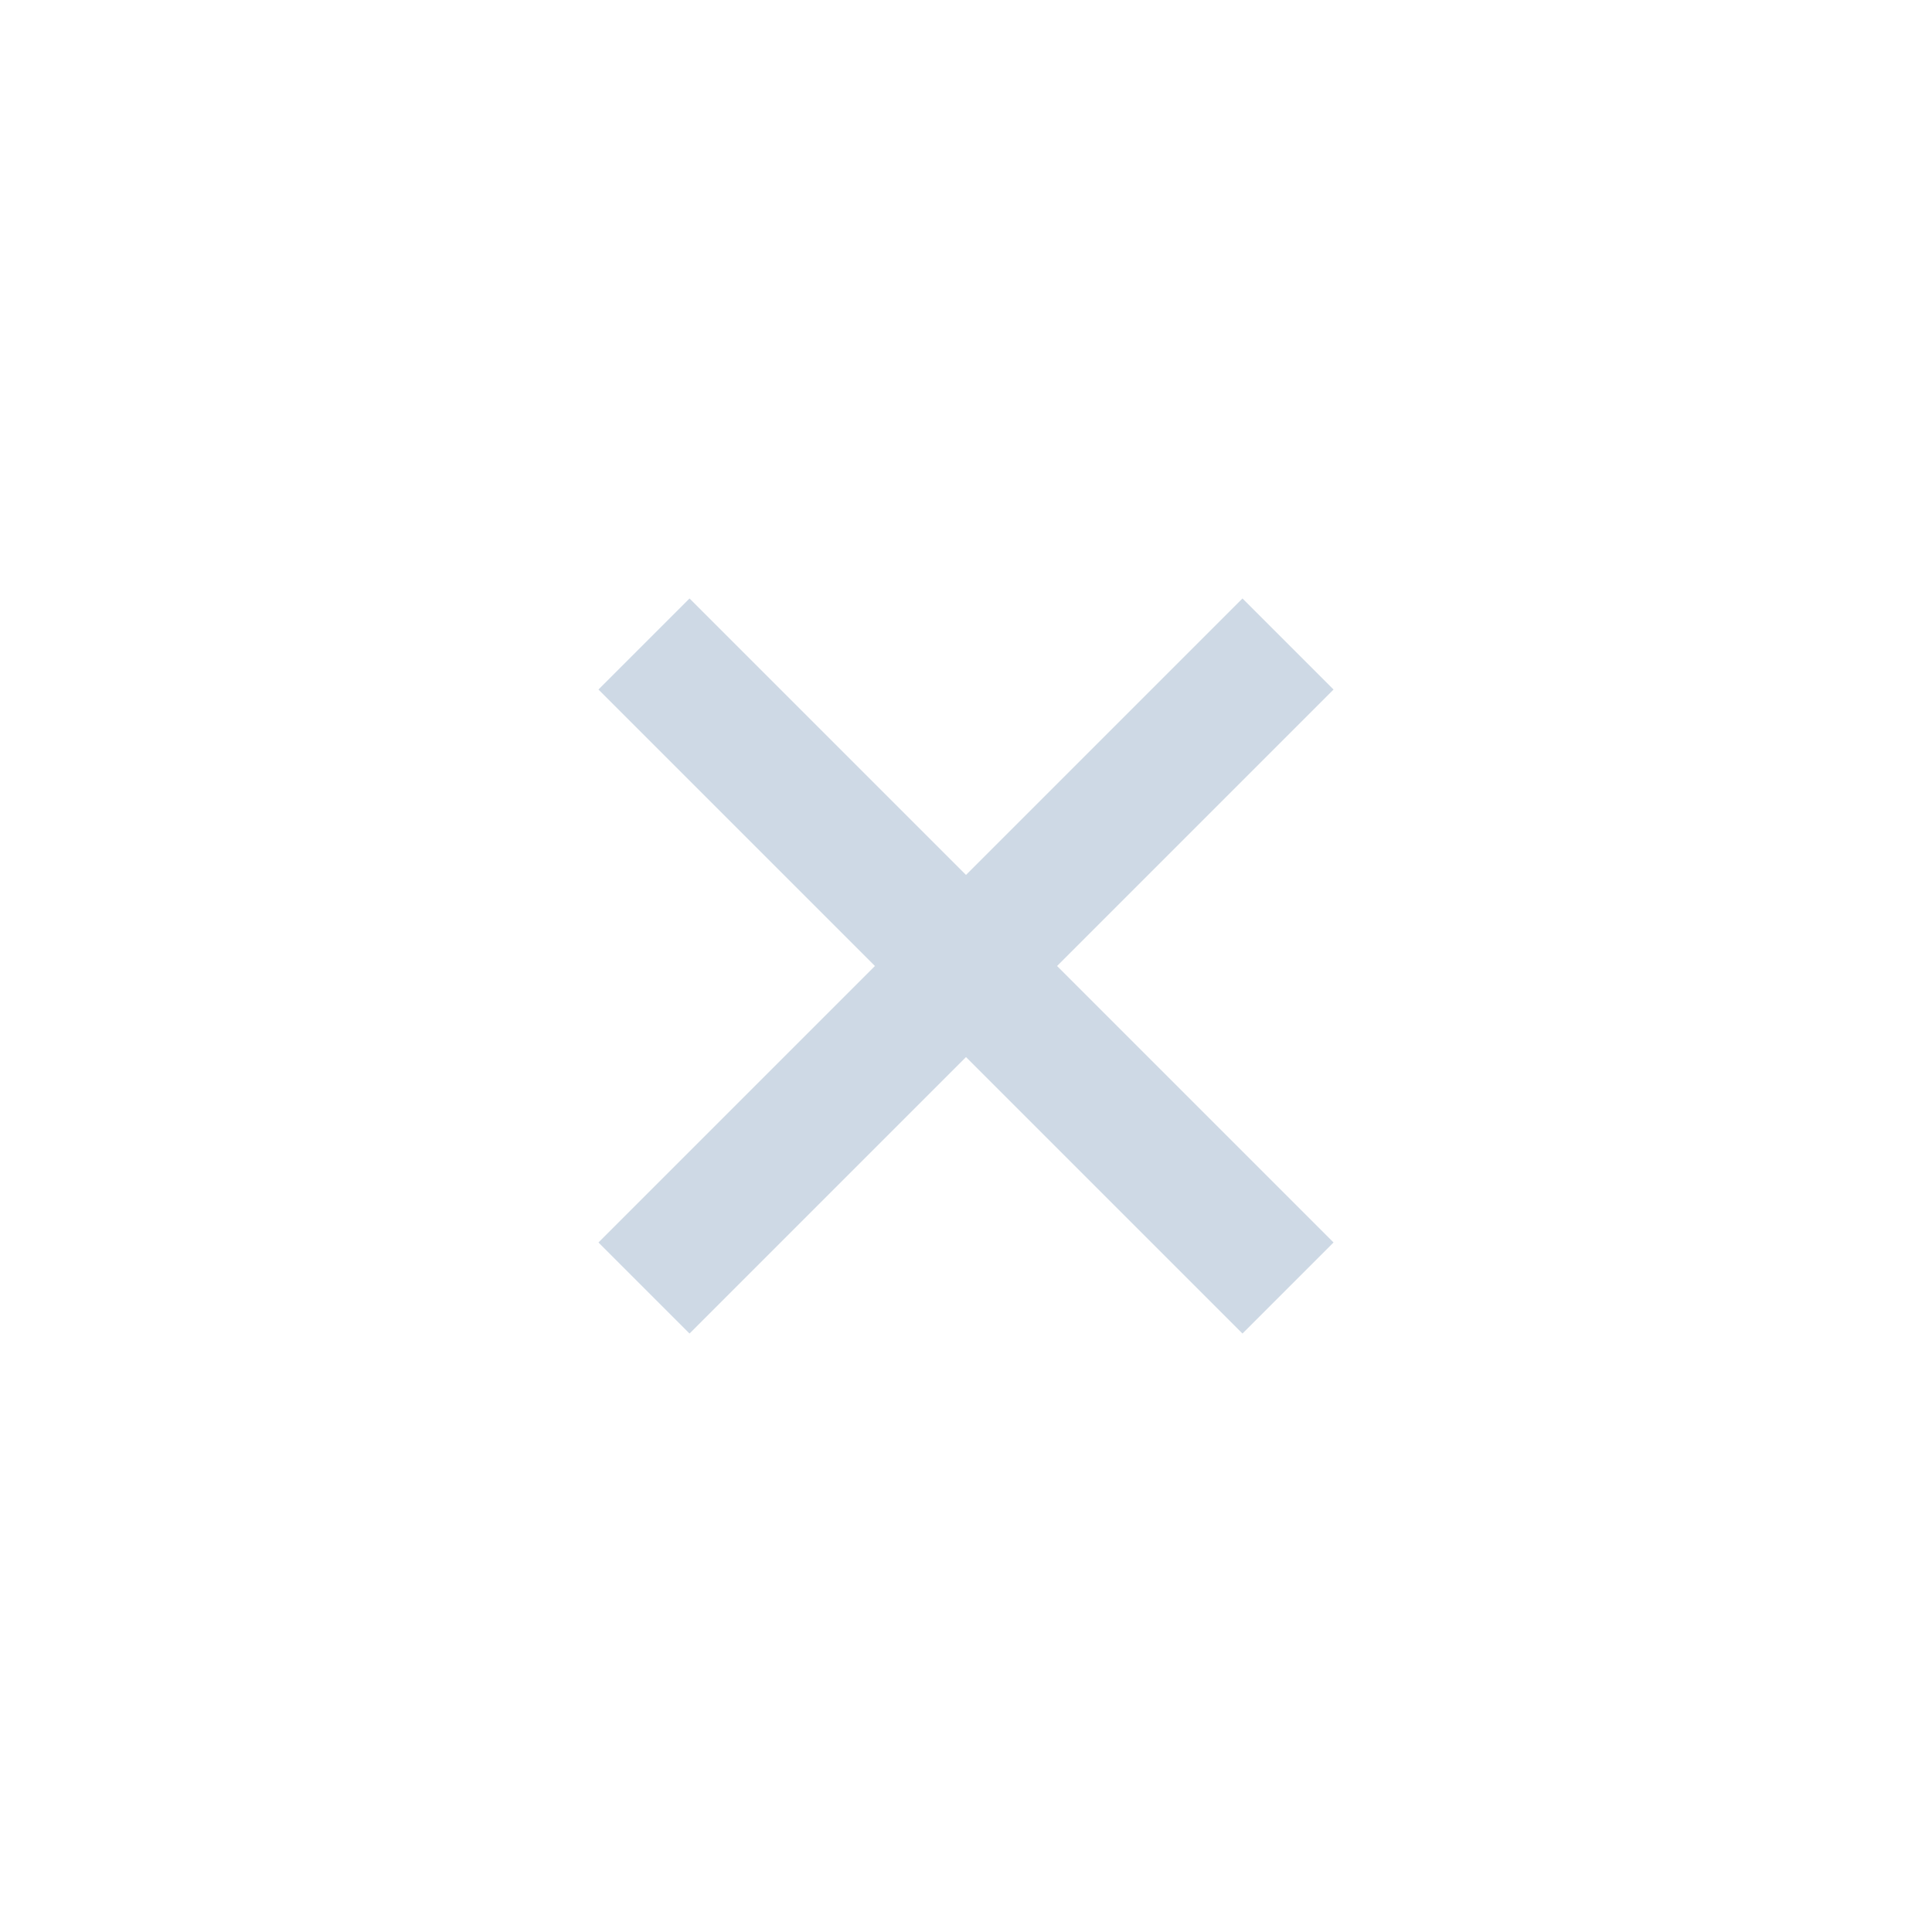
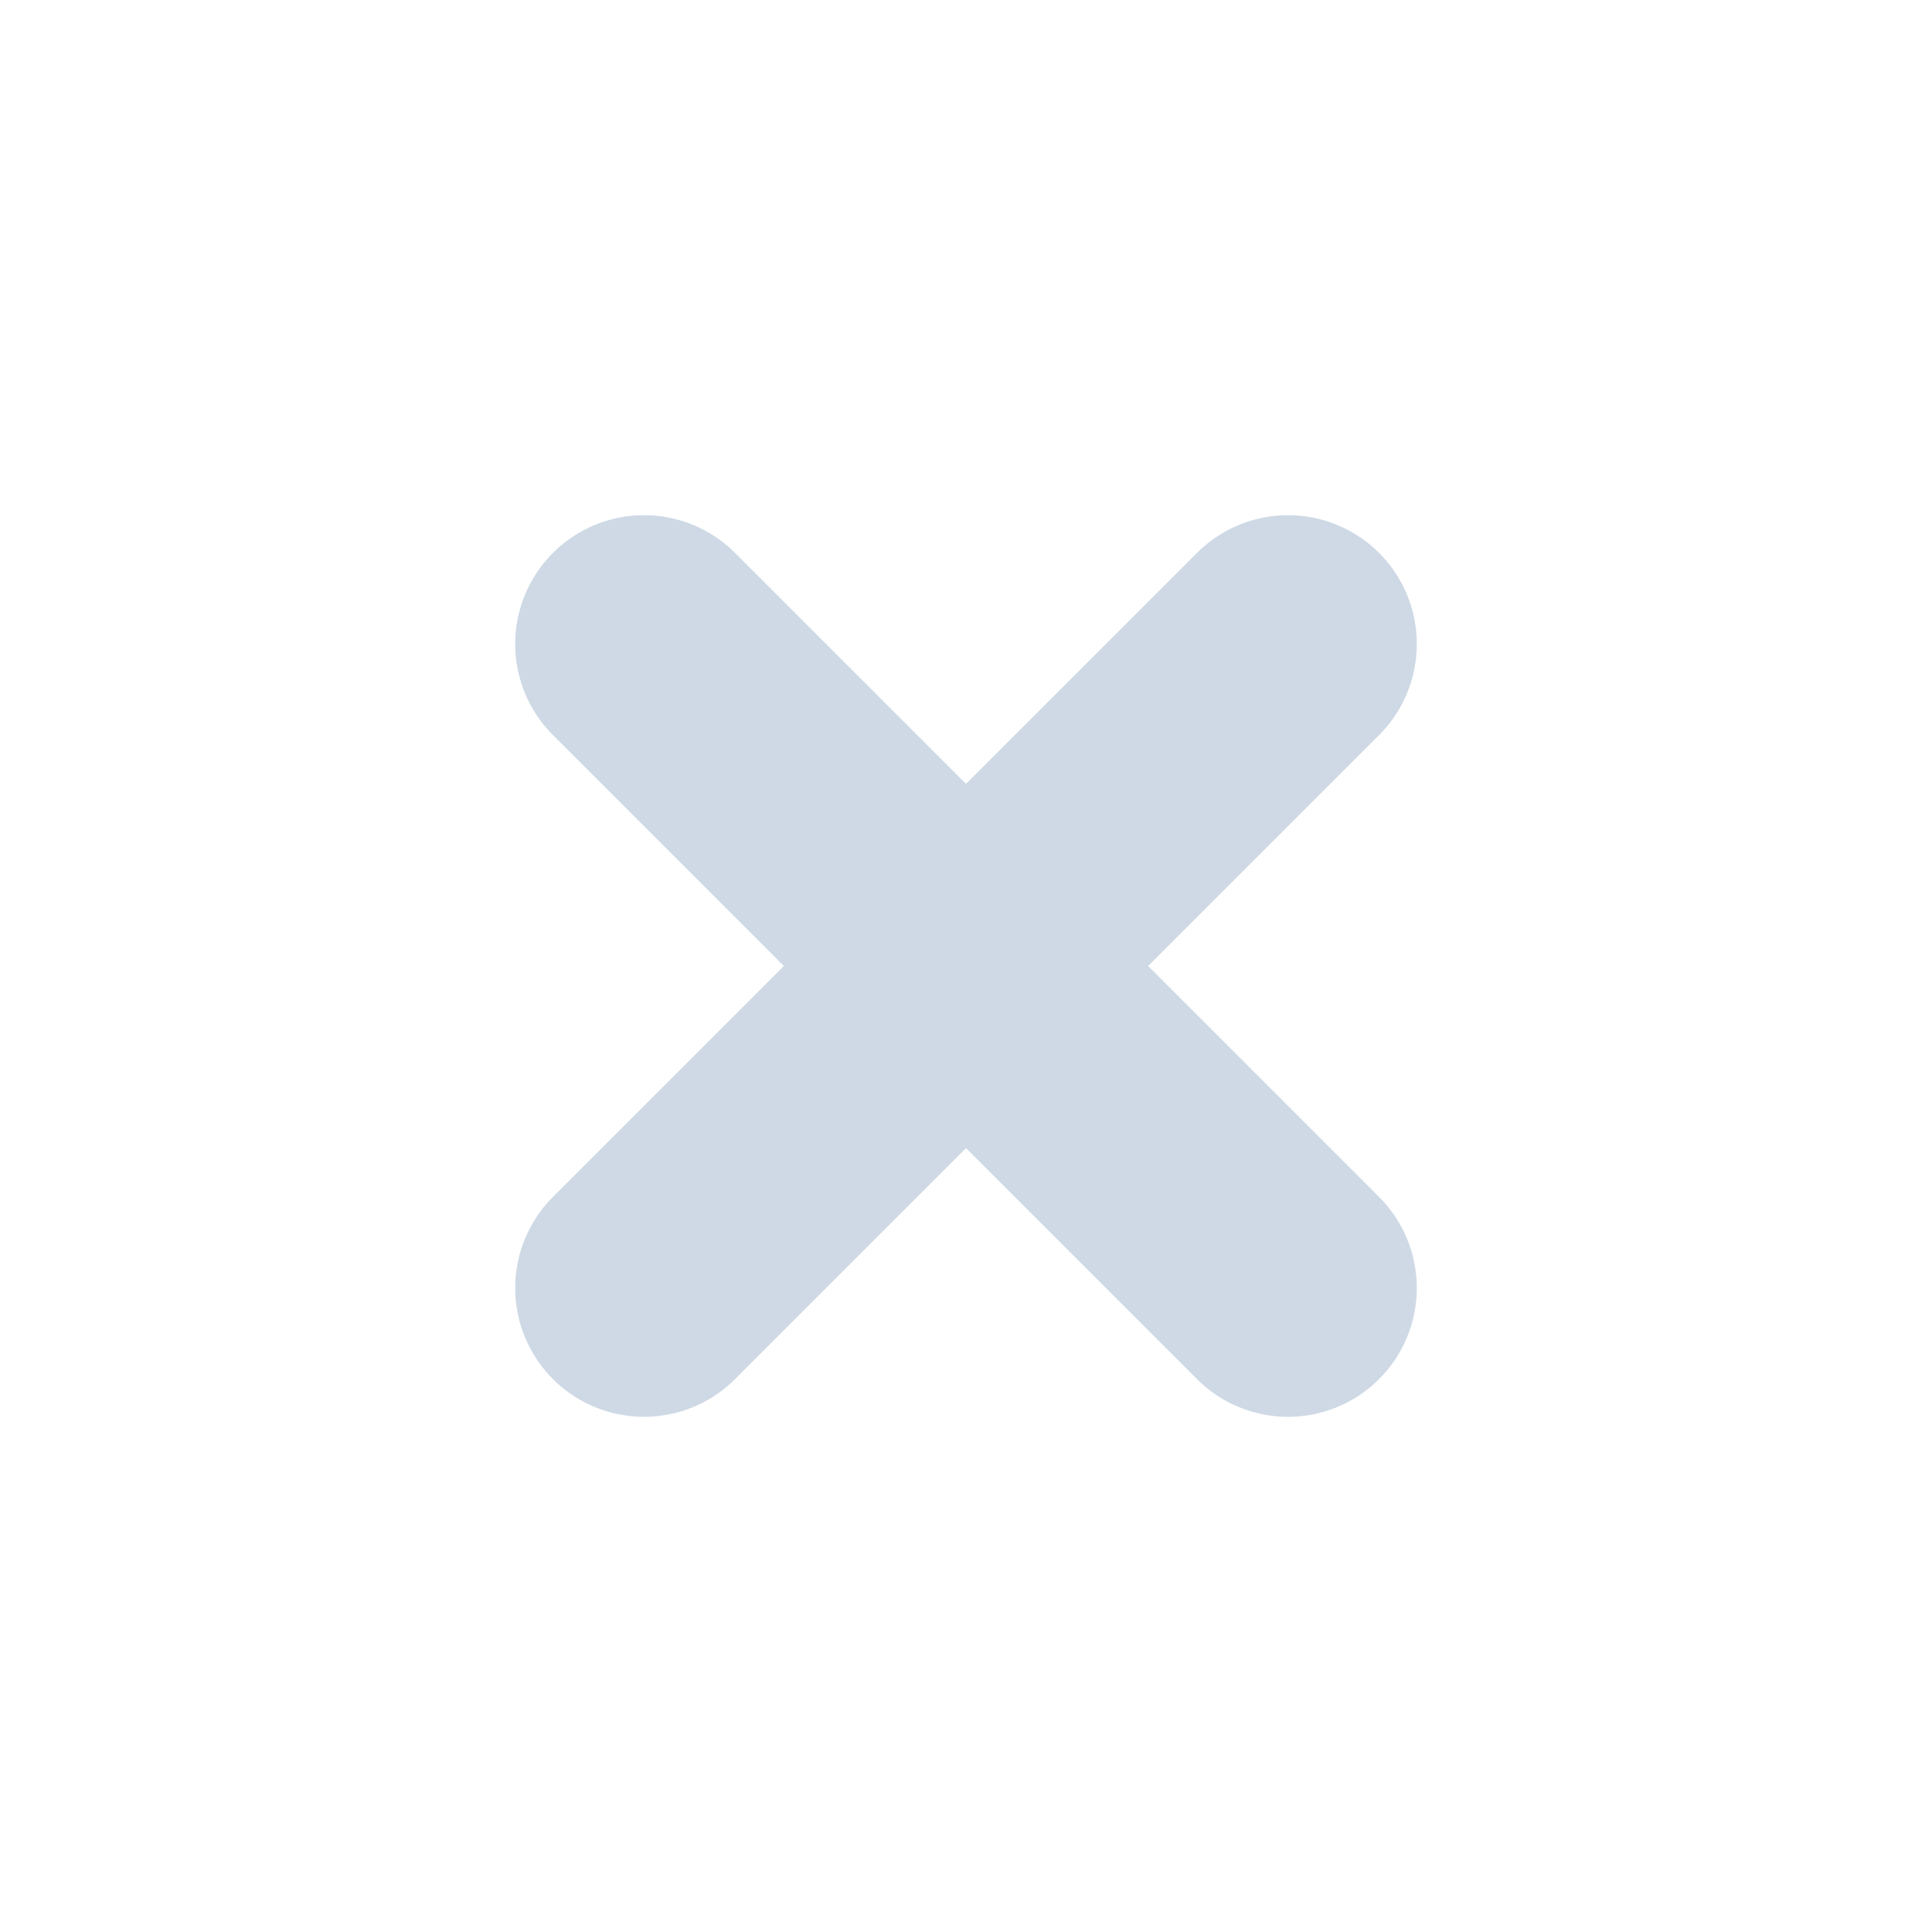
<svg xmlns="http://www.w3.org/2000/svg" width="15" height="15" viewBox="0 0 15 15" fill="none">
-   <path d="M5 5L10 10" stroke="#CED9E5" strokeWidth="2" strokeLinecap="round" />
-   <path d="M10 5L5 10" stroke="#CED9E5" strokeWidth="2" strokeLinecap="round" />
+   <path d="M5 5L10 10" stroke="#CED9E5" stroke-width="2" stroke-linecap="round" />
+   <path d="M10 5L5 10" stroke="#CED9E5" stroke-width="2" stroke-linecap="round" />
</svg>
